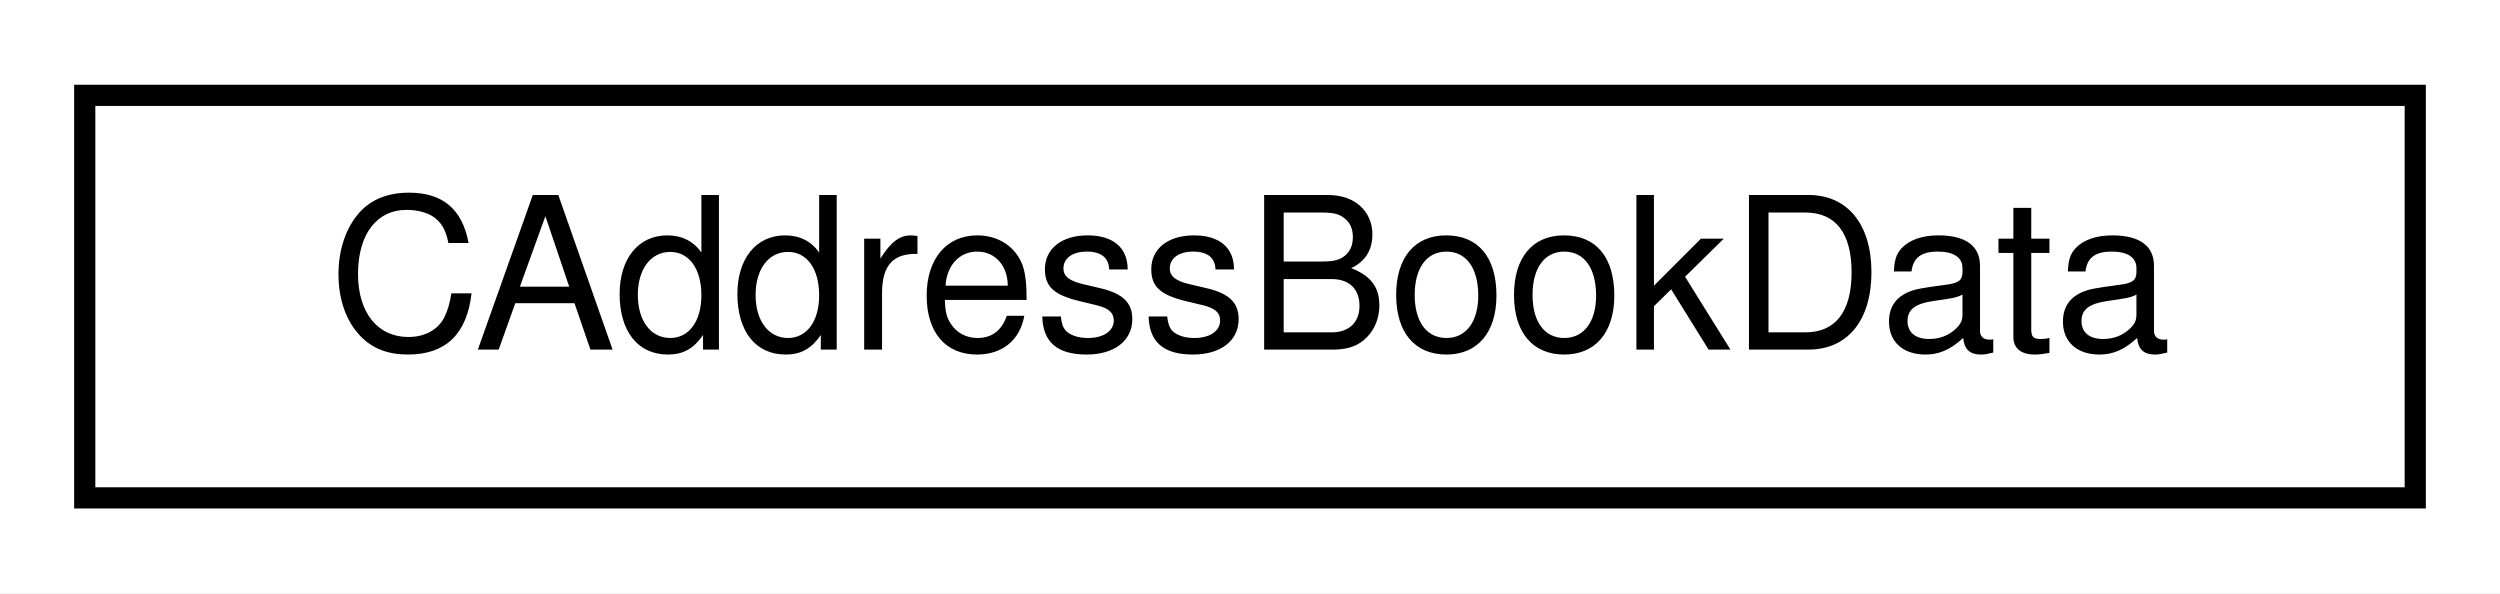
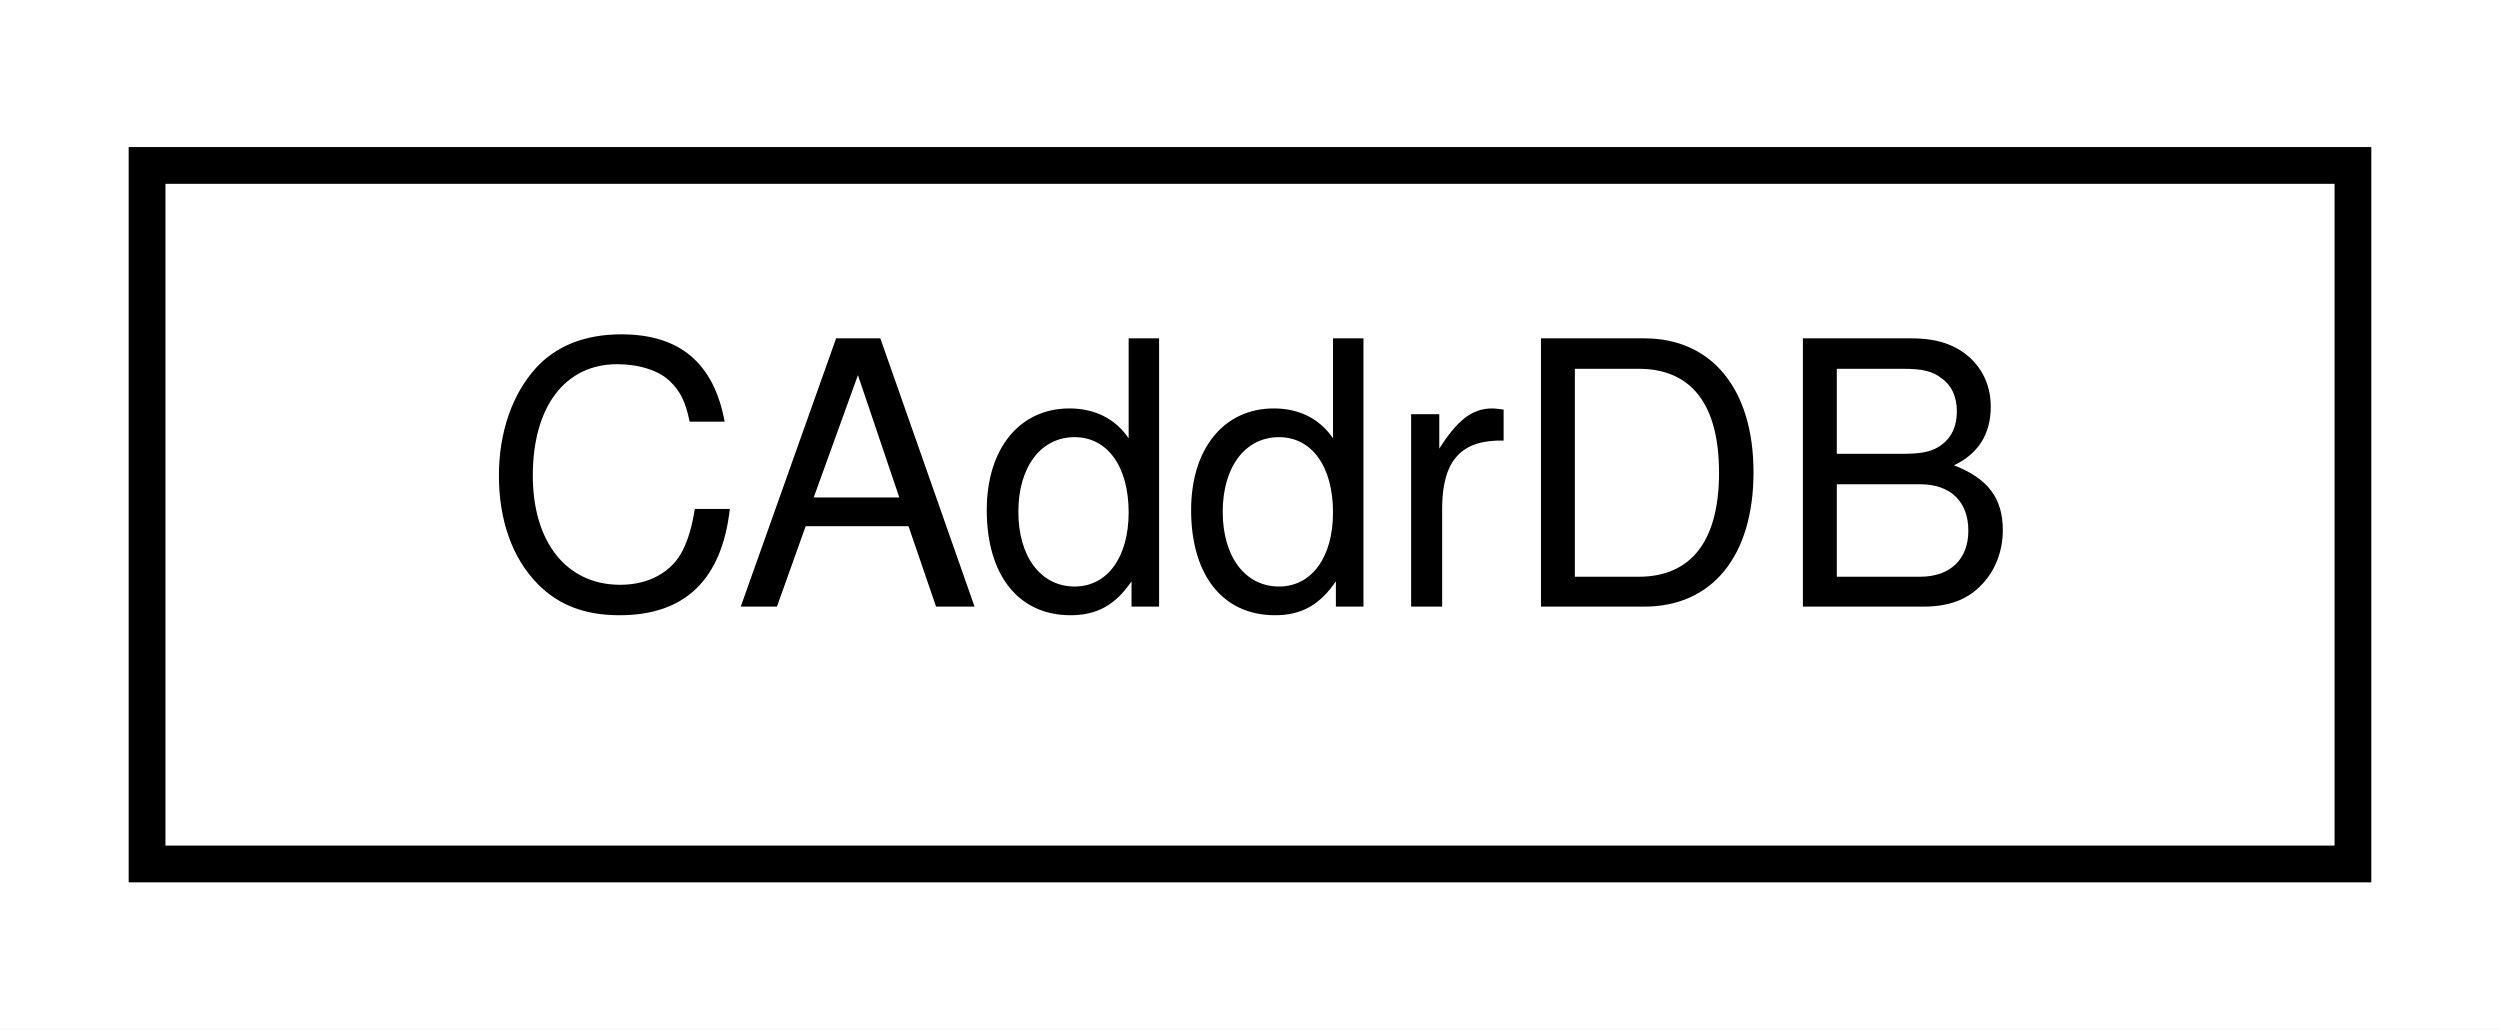
- <svg xmlns="http://www.w3.org/2000/svg" xmlns:xlink="http://www.w3.org/1999/xlink" width="118pt" height="28pt" viewBox="0.00 0.00 118.00 28.00">
+ <svg xmlns="http://www.w3.org/2000/svg" xmlns:xlink="http://www.w3.org/1999/xlink" width="68pt" height="28pt" viewBox="0.00 0.00 68.00 28.00">
  <g id="graph0" class="graph" transform="scale(1 1) rotate(0) translate(4 24)">
-     <polygon fill="white" stroke="none" points="-4,4 -4,-24 114,-24 114,4 -4,4" />
+     <polygon fill="white" stroke="none" points="-4,4 -4,-24 64,-24 64,4 -4,4" />
    <g id="node1" class="node">
      <g id="a_node1">
-         <a xlink:href="class_c_address_book_data.html" target="_top" xlink:title="Address book data. ">
-           <polygon fill="white" stroke="black" points="0,-0.5 0,-19.5 110,-19.5 110,-0.5 0,-0.5" />
-           <text text-anchor="middle" x="55" y="-7.5" font-family="Helvetica,sans-Serif" font-size="10.00">CAddressBookData</text>
+         <a xlink:href="class_c_addr_d_b.html" target="_top" xlink:title="Access to the (IP) address database (peers.dat) ">
+           <polygon fill="white" stroke="black" points="-3.55271e-15,-0.5 -3.55271e-15,-19.5 60,-19.5 60,-0.5 -3.55271e-15,-0.5" />
+           <text text-anchor="middle" x="30" y="-7.5" font-family="Helvetica,sans-Serif" font-size="10.00">CAddrDB</text>
        </a>
      </g>
    </g>
  </g>
</svg>
